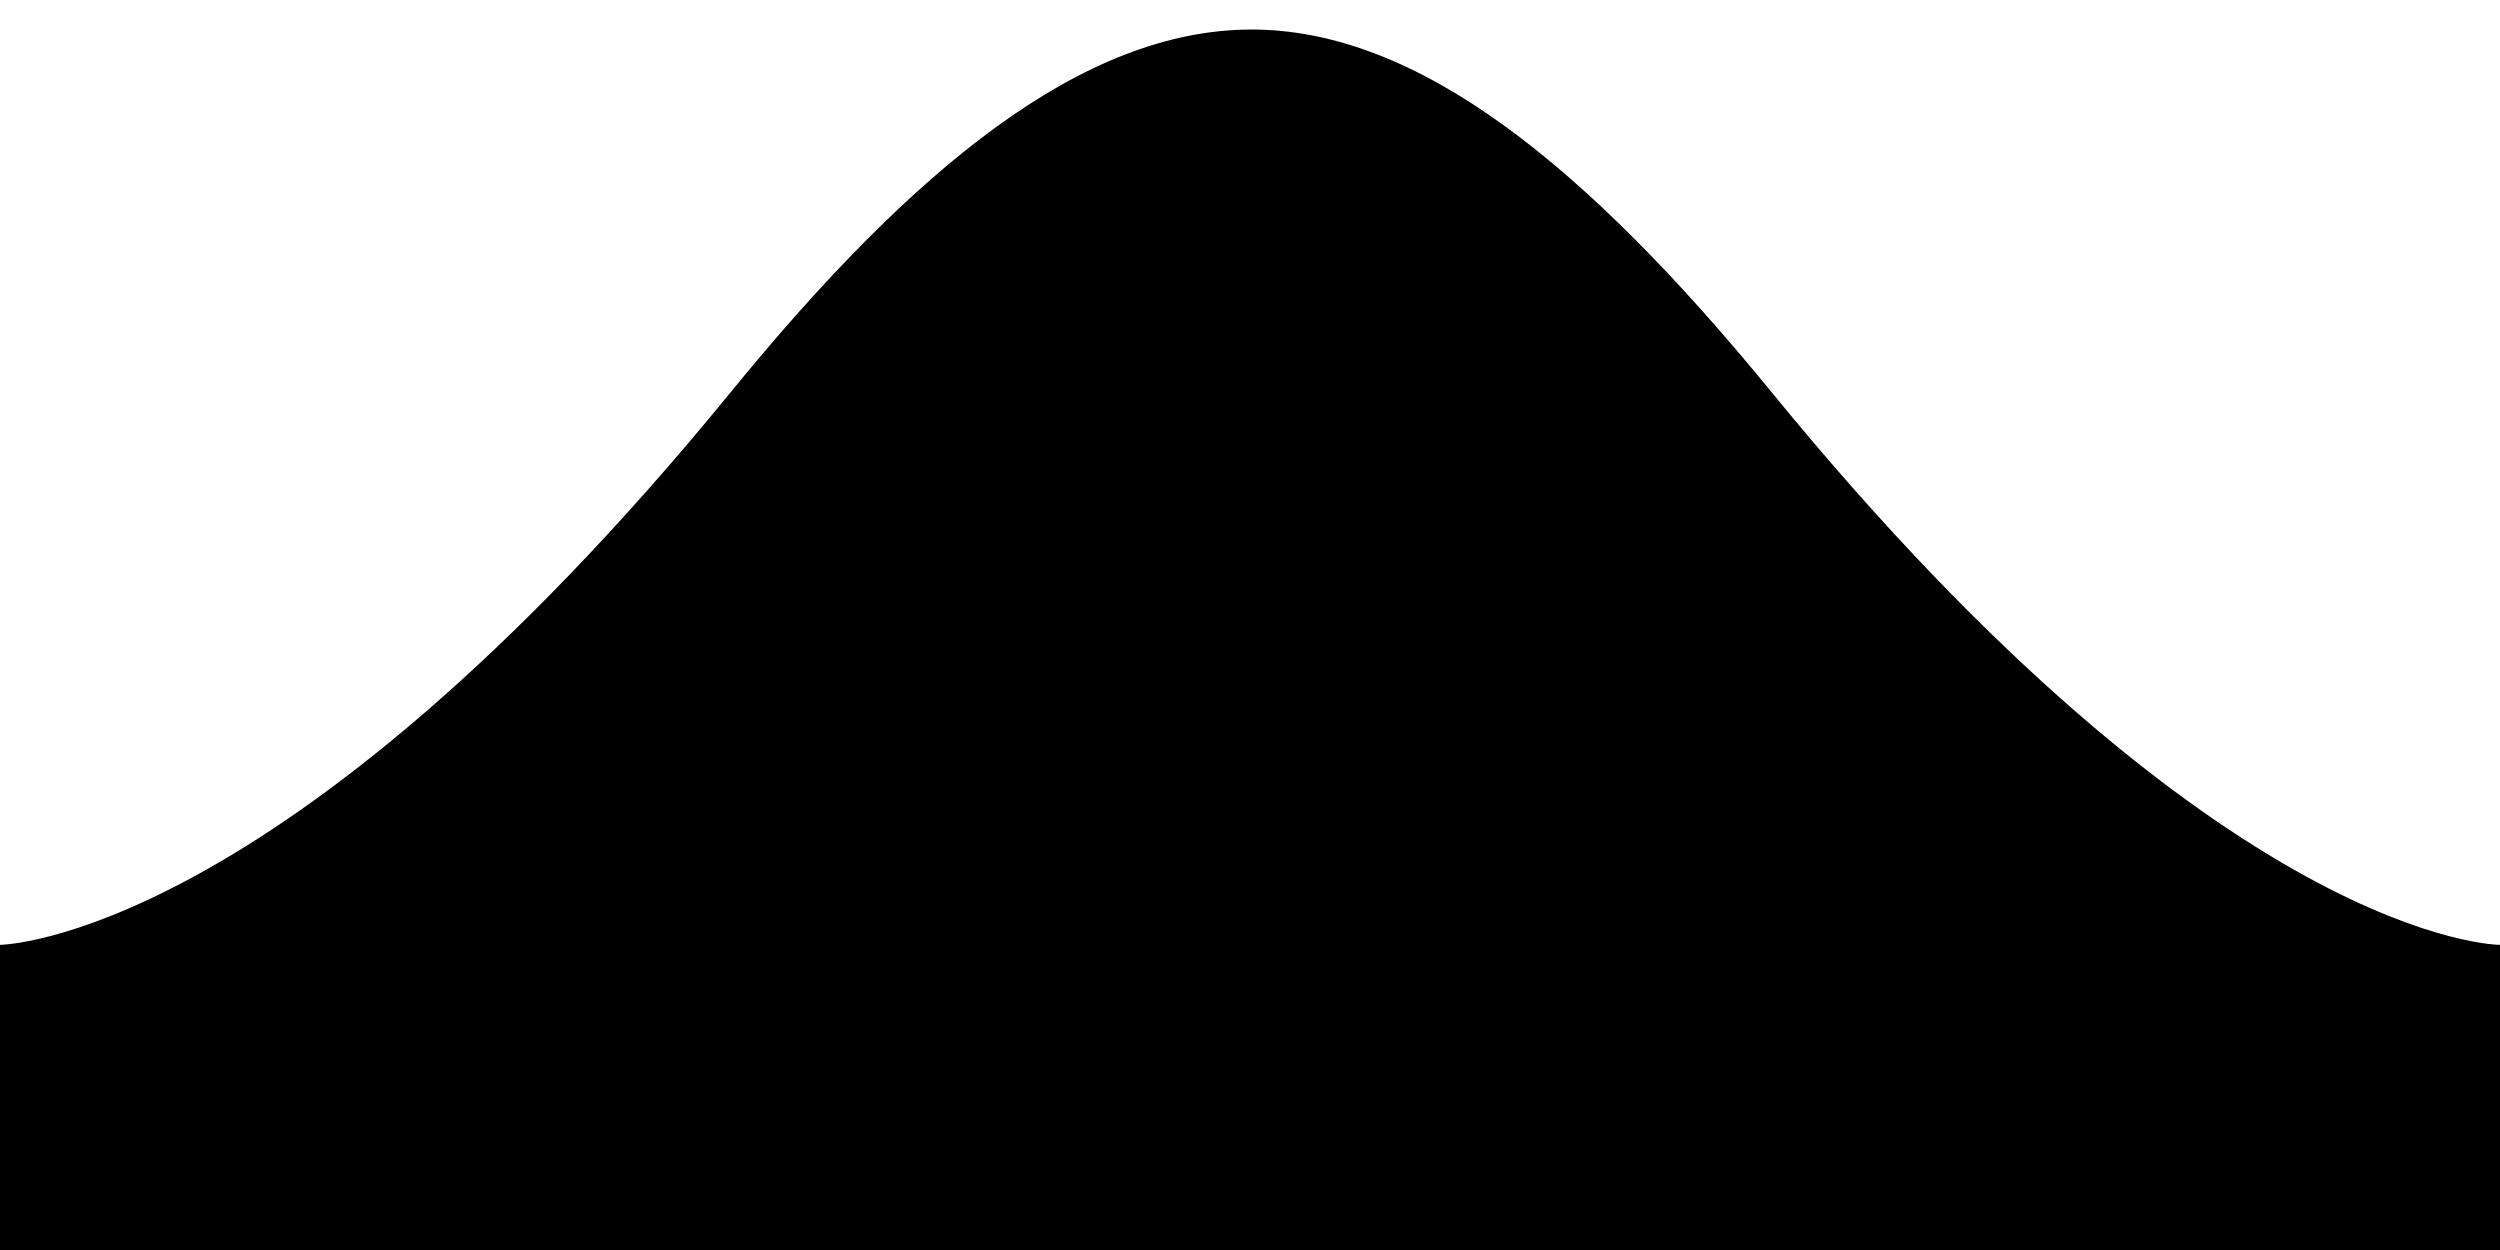
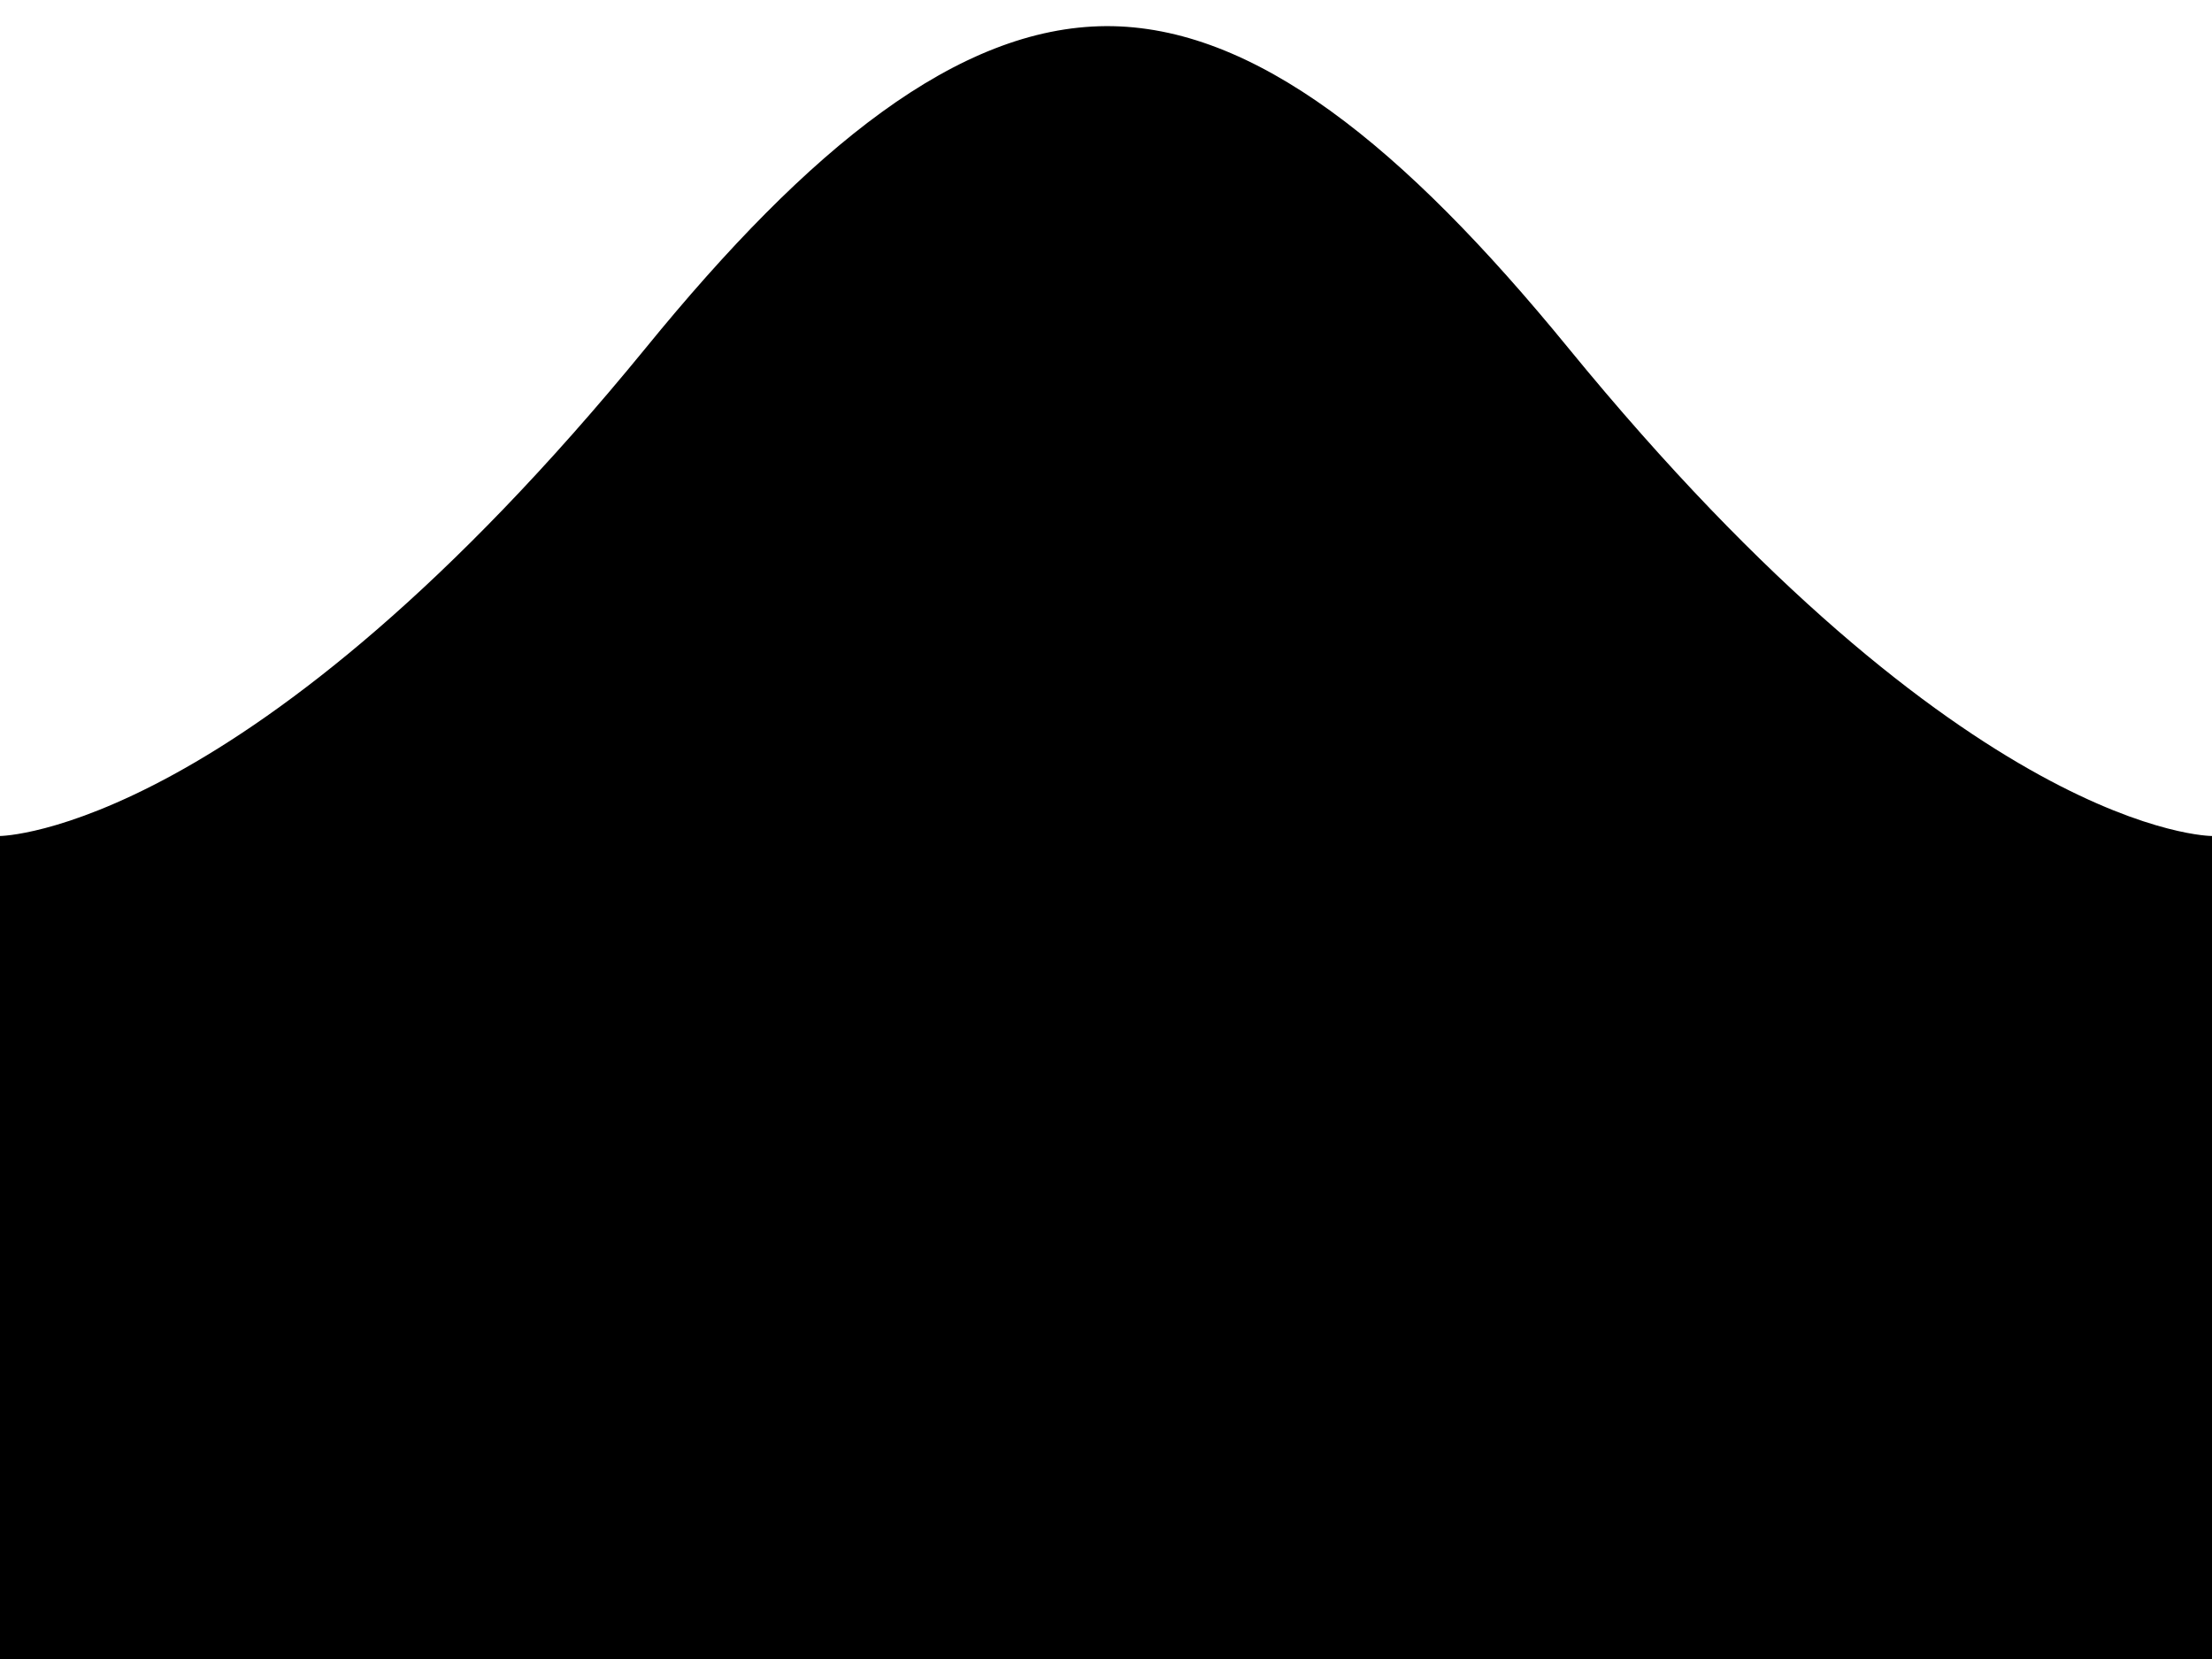
- <svg xmlns="http://www.w3.org/2000/svg" width="16" height="8" version="1.1" id="svg1">
+ <svg xmlns="http://www.w3.org/2000/svg" width="16" height="12" version="1.1" id="svg1">
  <defs id="defs1" />
-   <path id="path1" d="M 8,0.189 C 6.93,0.195 5.851,1.068 4.67,2.518 1.796,6.034 0,6.047 0,6.047 V 8 H 16 V 6.047 c 0,0 -1.766,0.005 -4.656,-3.53 C 10.149,1.055 9.07,0.184 8,0.189 Z" />
+   <path id="path1" d="M 8,0.189 C 6.93,0.195 5.851,1.068 4.67,2.518 1.796,6.034 0,6.047 0,6.047 V 12 H 16 V 6.047 c 0,0 -1.766,0.005 -4.656,-3.53 C 10.149,1.055 9.07,0.184 8,0.189 Z" />
</svg>
